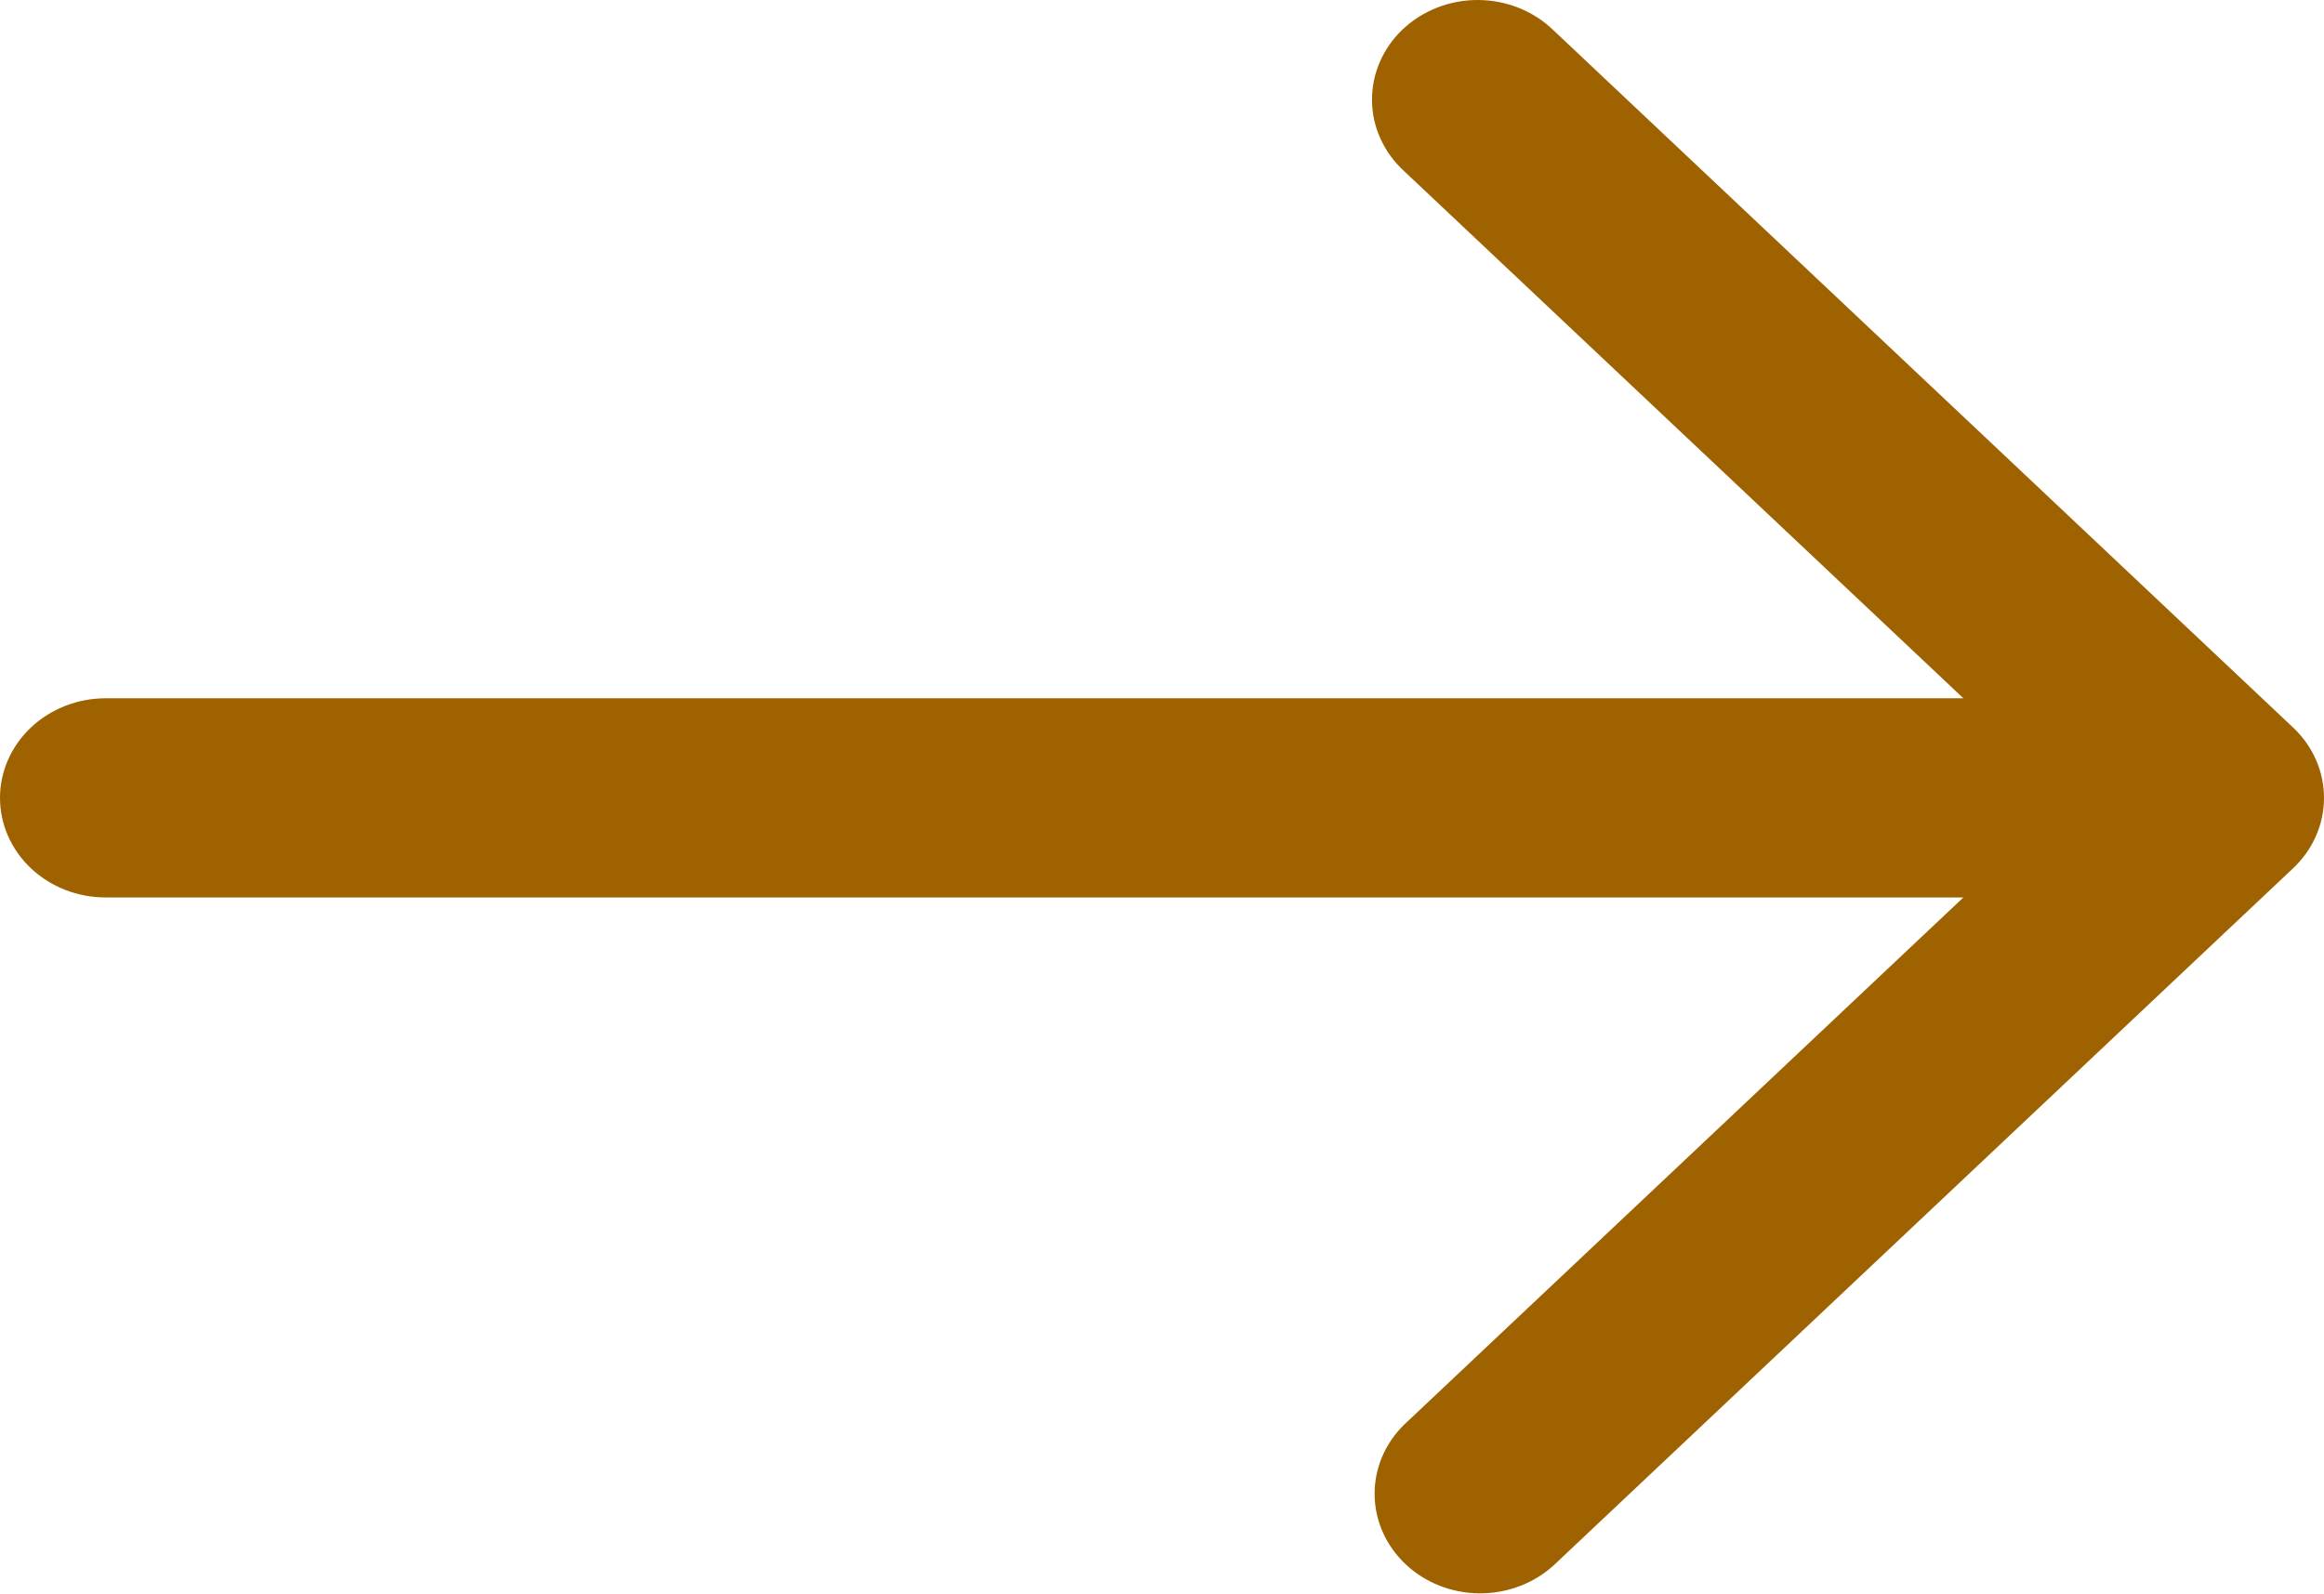
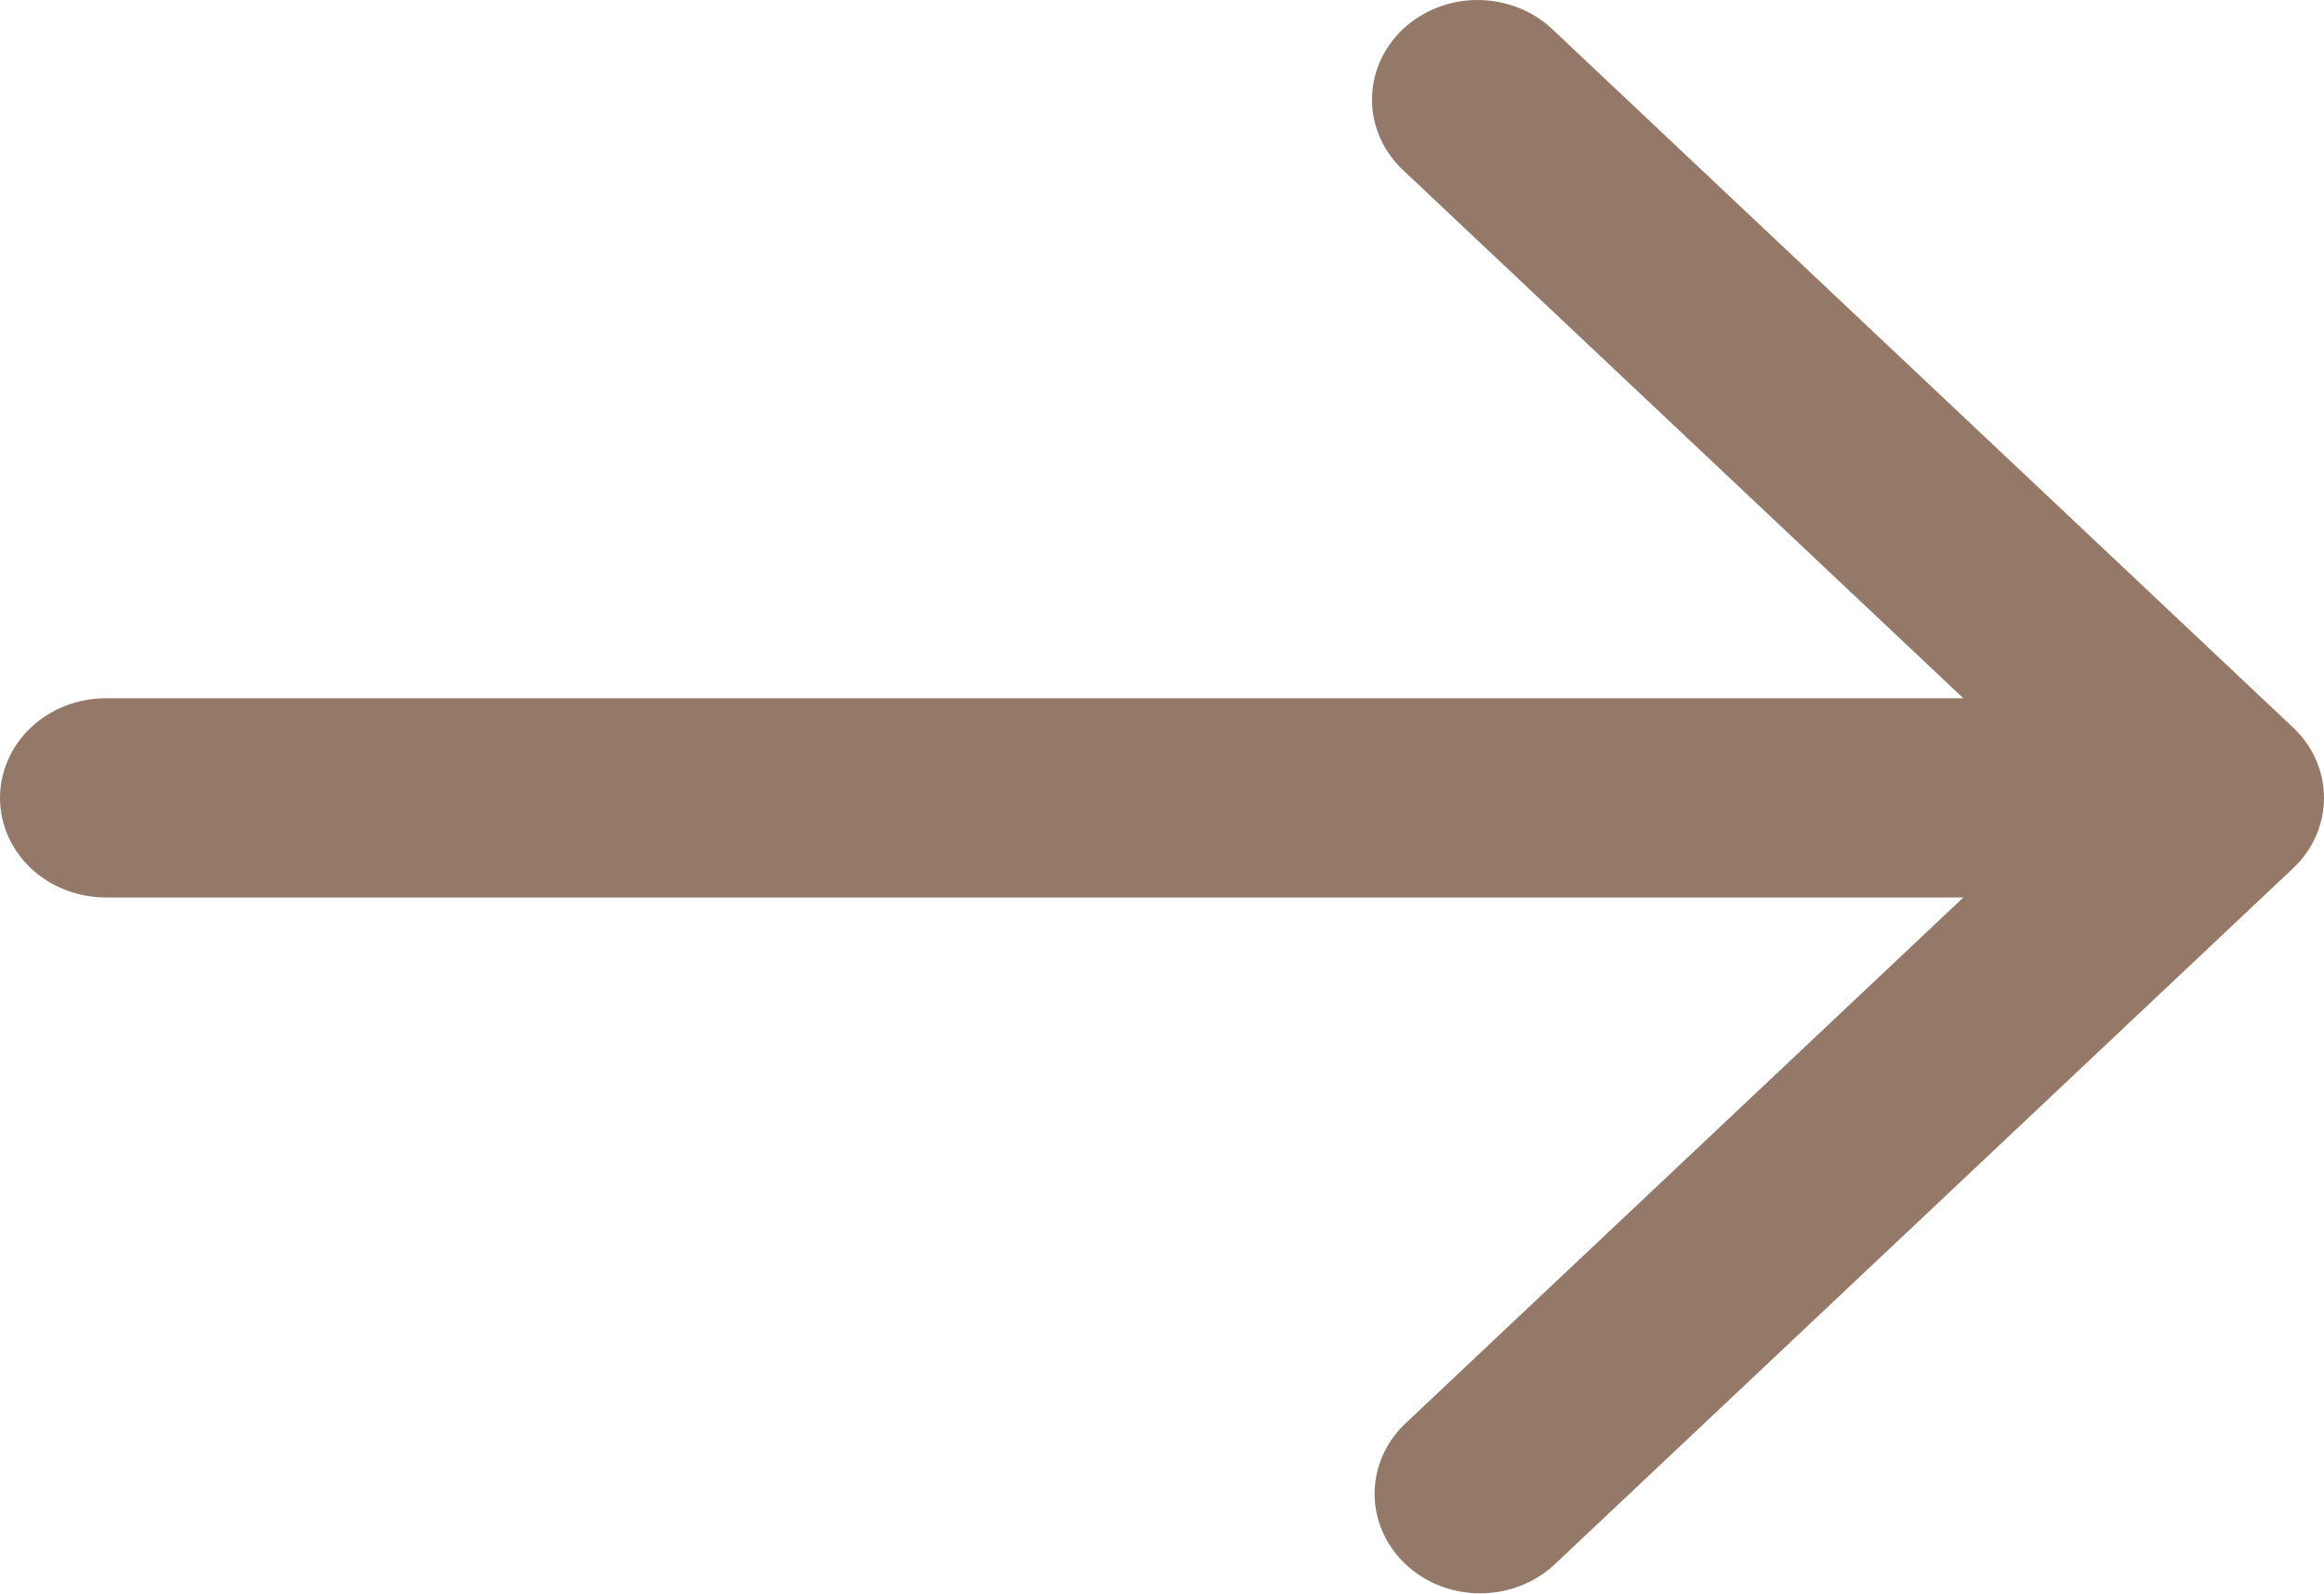
<svg xmlns="http://www.w3.org/2000/svg" width="35" height="24" viewBox="0 0 35 24" fill="none">
-   <path d="M34.534 13.079L23.398 23.579C23.098 23.852 22.696 24.003 22.279 24C21.861 23.997 21.462 23.839 21.168 23.561C20.873 23.282 20.705 22.906 20.702 22.513C20.698 22.12 20.858 21.741 21.148 21.458L29.569 13.518H1.591C1.169 13.518 0.764 13.36 0.466 13.079C0.168 12.798 0 12.416 0 12.018C0 11.621 0.168 11.239 0.466 10.958C0.764 10.677 1.169 10.518 1.591 10.518H29.569L21.148 2.579C20.996 2.441 20.875 2.275 20.792 2.092C20.708 1.909 20.664 1.712 20.663 1.513C20.661 1.314 20.701 1.116 20.781 0.932C20.861 0.748 20.979 0.58 21.128 0.439C21.278 0.299 21.455 0.187 21.651 0.112C21.846 0.036 22.056 -0.002 22.267 5.53131e-05C22.479 0.002 22.687 0.043 22.881 0.122C23.075 0.2 23.251 0.315 23.398 0.458L34.534 10.958C34.833 11.239 35 11.621 35 12.018C35 12.416 34.833 12.798 34.534 13.079Z" fill="#9f6200" />
+   <path d="M34.534 13.079L23.398 23.579C23.098 23.852 22.696 24.003 22.279 24C21.861 23.997 21.462 23.839 21.168 23.561C20.873 23.282 20.705 22.906 20.702 22.513C20.698 22.12 20.858 21.741 21.148 21.458L29.569 13.518H1.591C1.169 13.518 0.764 13.36 0.466 13.079C0.168 12.798 0 12.416 0 12.018C0 11.621 0.168 11.239 0.466 10.958C0.764 10.677 1.169 10.518 1.591 10.518H29.569L21.148 2.579C20.996 2.441 20.875 2.275 20.792 2.092C20.708 1.909 20.664 1.712 20.663 1.513C20.661 1.314 20.701 1.116 20.781 0.932C20.861 0.748 20.979 0.58 21.128 0.439C21.278 0.299 21.455 0.187 21.651 0.112C21.846 0.036 22.056 -0.002 22.267 5.53131e-05C22.479 0.002 22.687 0.043 22.881 0.122C23.075 0.2 23.251 0.315 23.398 0.458L34.534 10.958C34.833 11.239 35 11.621 35 12.018C35 12.416 34.833 12.798 34.534 13.079Z" fill="#947968" />
</svg>
